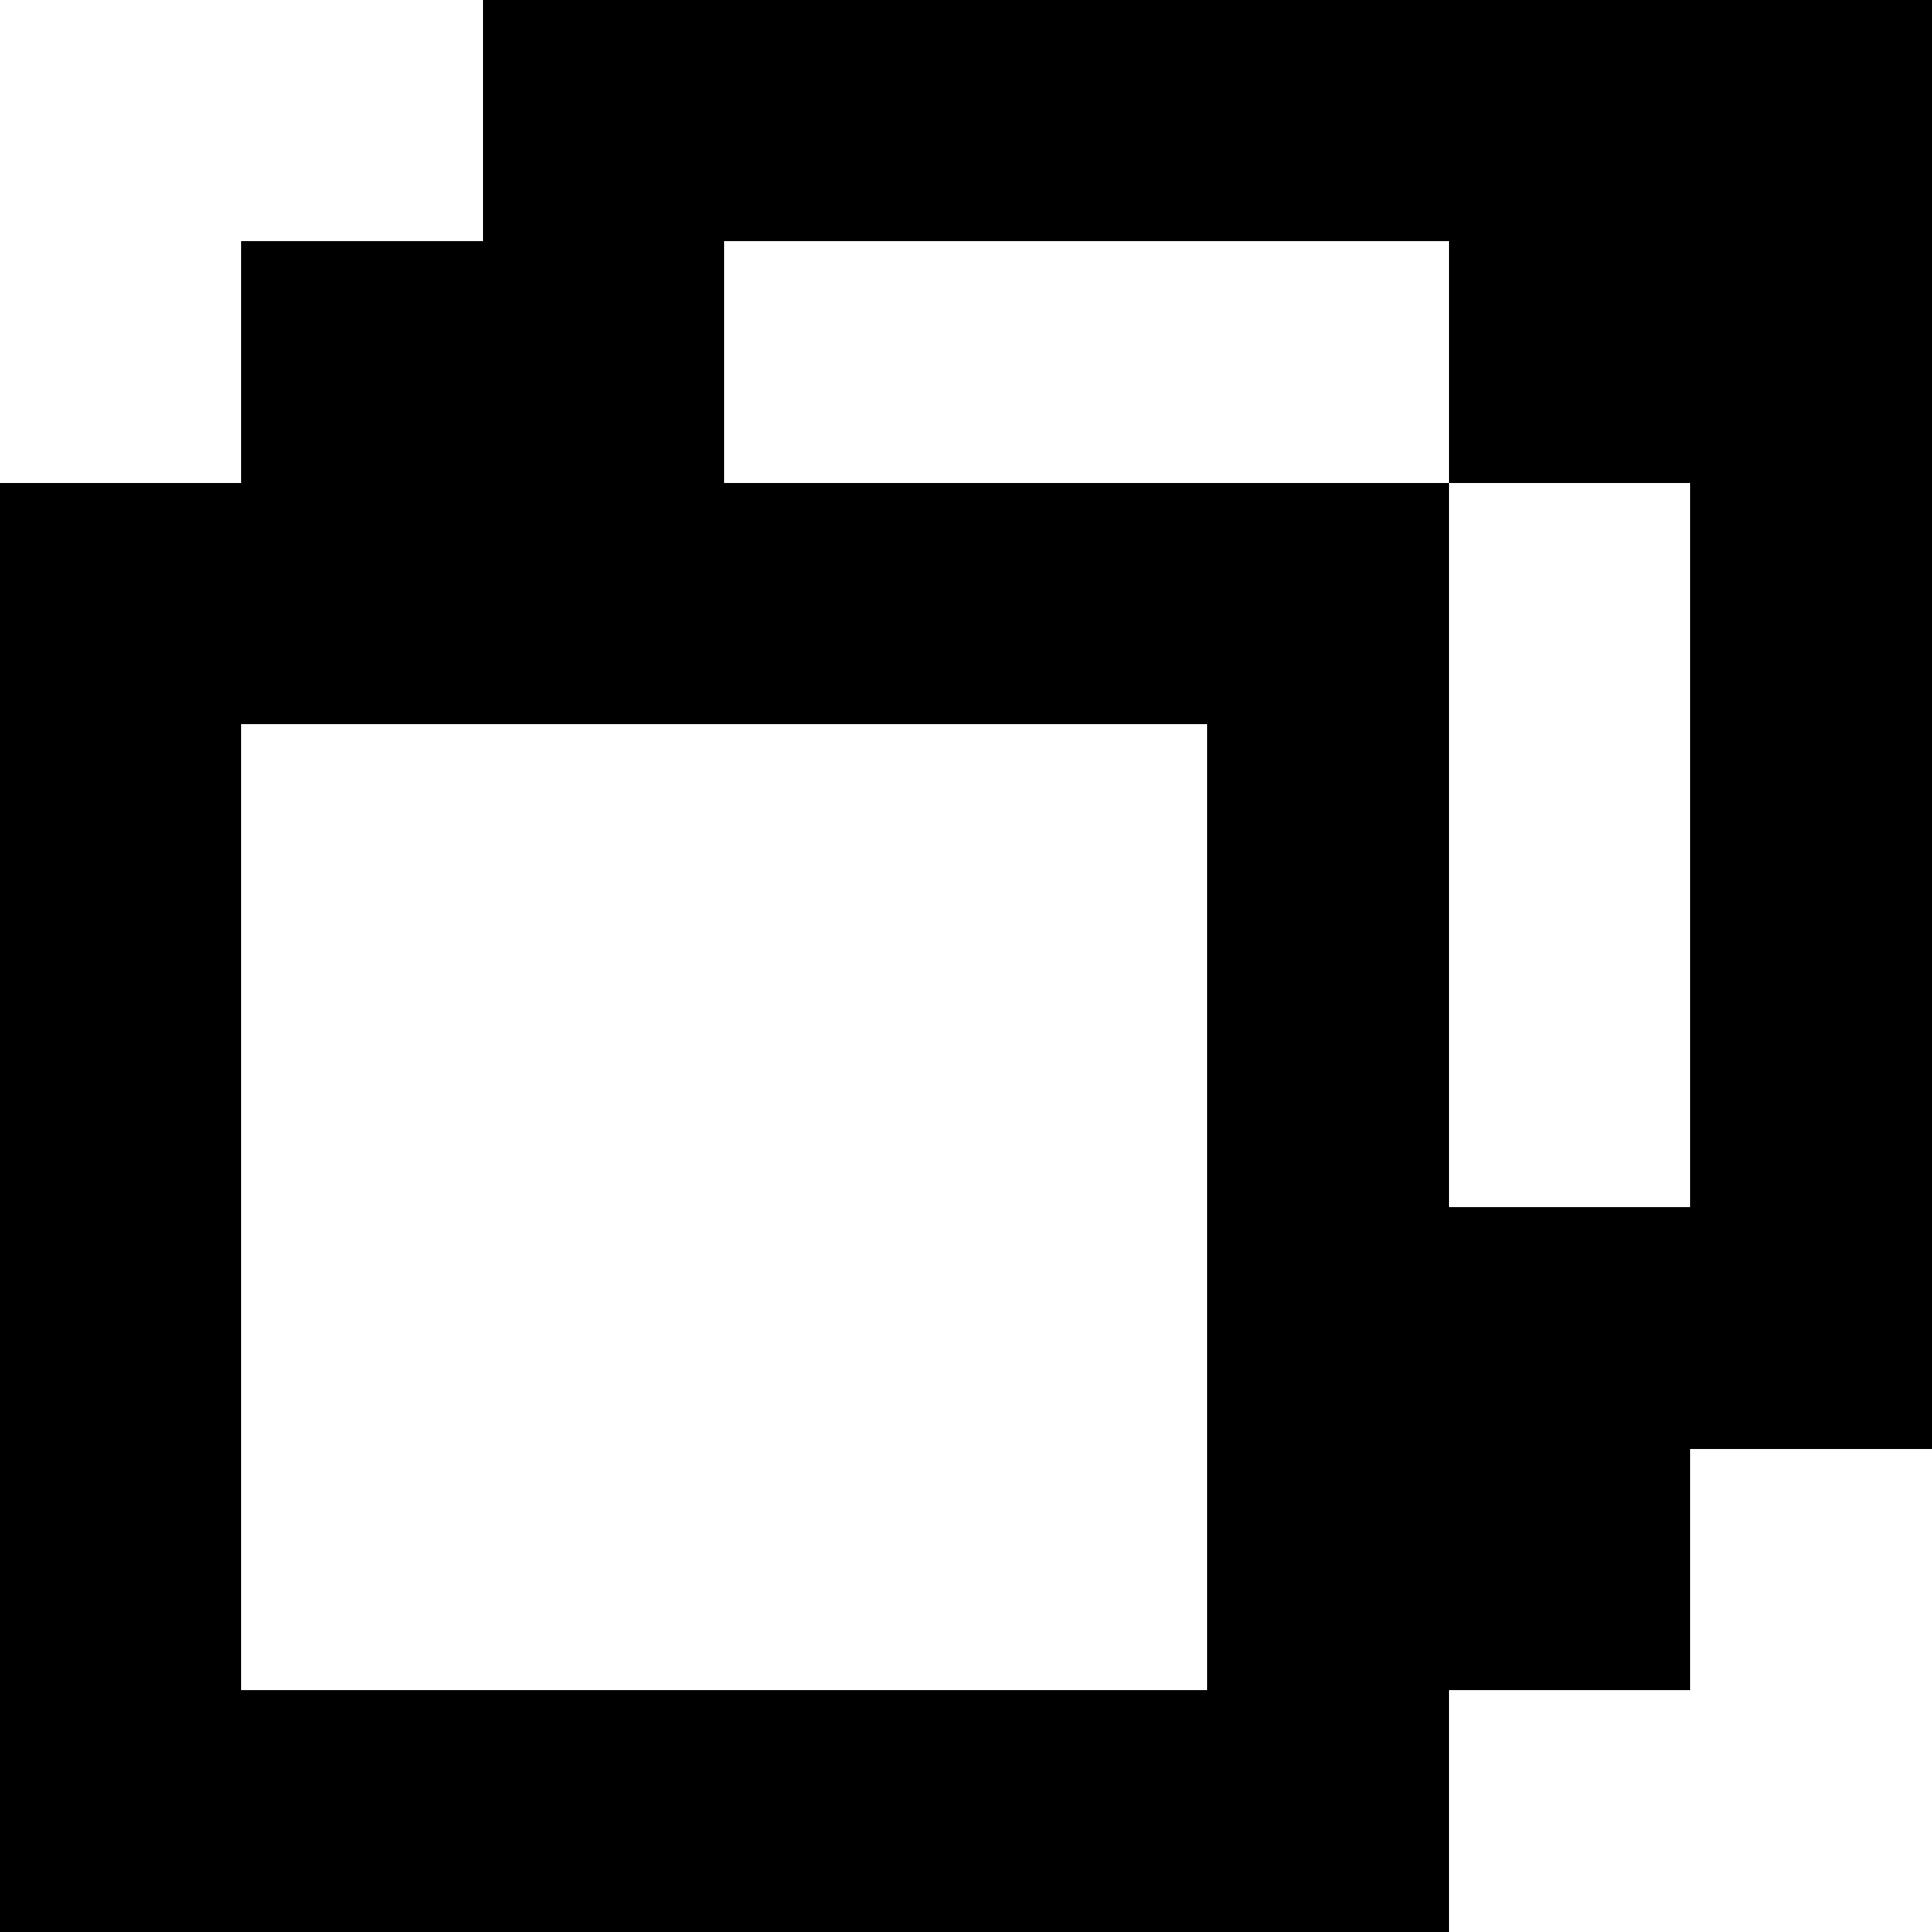
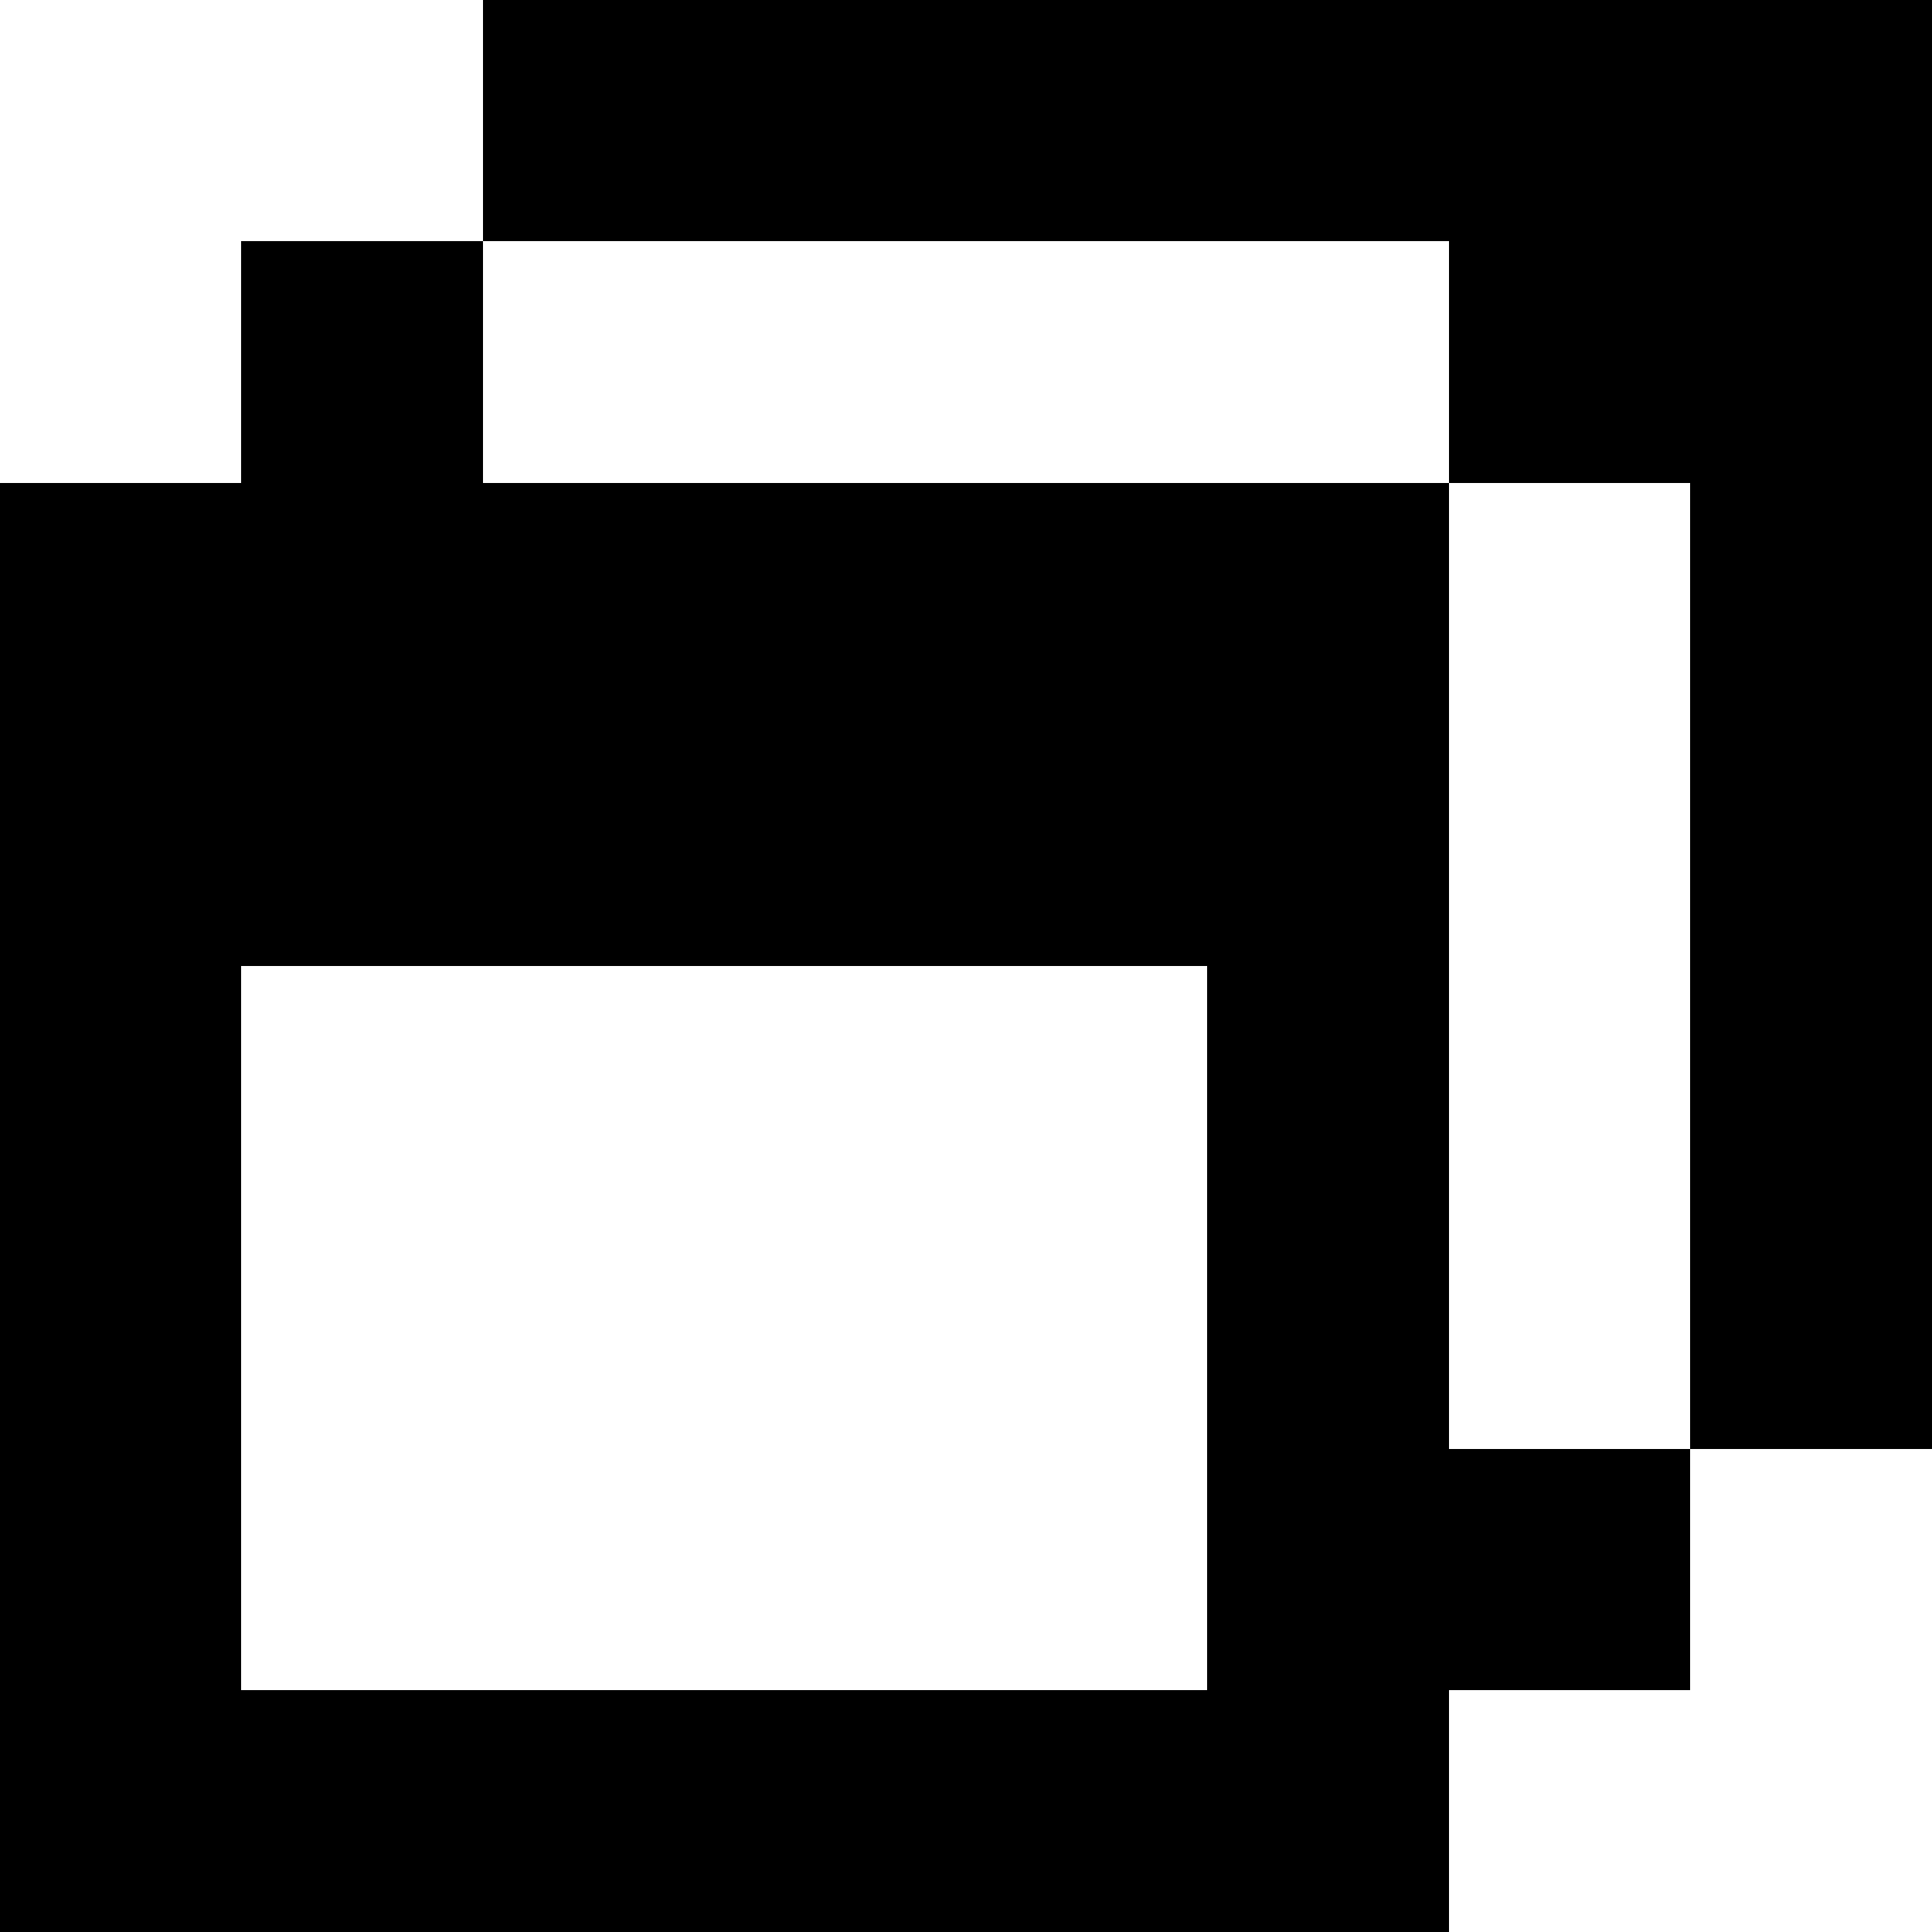
<svg xmlns="http://www.w3.org/2000/svg" width="16" height="16" viewBox="0 0 16 16" fill="currentColor" shape-rendering="crispEdges">
-   <path d="M4 0h12v2h-12zM2 2h4v2h-4zM12 2h4v2h-4zM0 4h12v2h-12zM14 4h2v2h-2zM0 6h2v2h-2zM10 6h2v2h-2zM14 6h2v2h-2zM0 8h2v2h-2zM10 8h2v2h-2zM14 8h2v2h-2zM0 10h2v2h-2zM10 10h6v2h-6zM0 12h2v2h-2zM10 12h4v2h-4zM0 14h12v2h-12z" />
+   <path d="M4 0h12v2h-12zM2 2h2v2h-2zM12 2h4v2h-4zM0 4h12v2h-12zM14 4h2v2h-2zM0 6h12v2h-12zM14 6h2v2h-2zM0 8h2v2h-2zM10 8h2v2h-2zM14 8h2v2h-2zM0 10h2v2h-2zM10 10h2v2h-2zM14 10h2v2h-2zM0 12h2v2h-2zM10 12h4v2h-4zM0 14h12v2h-12z" />
</svg>
